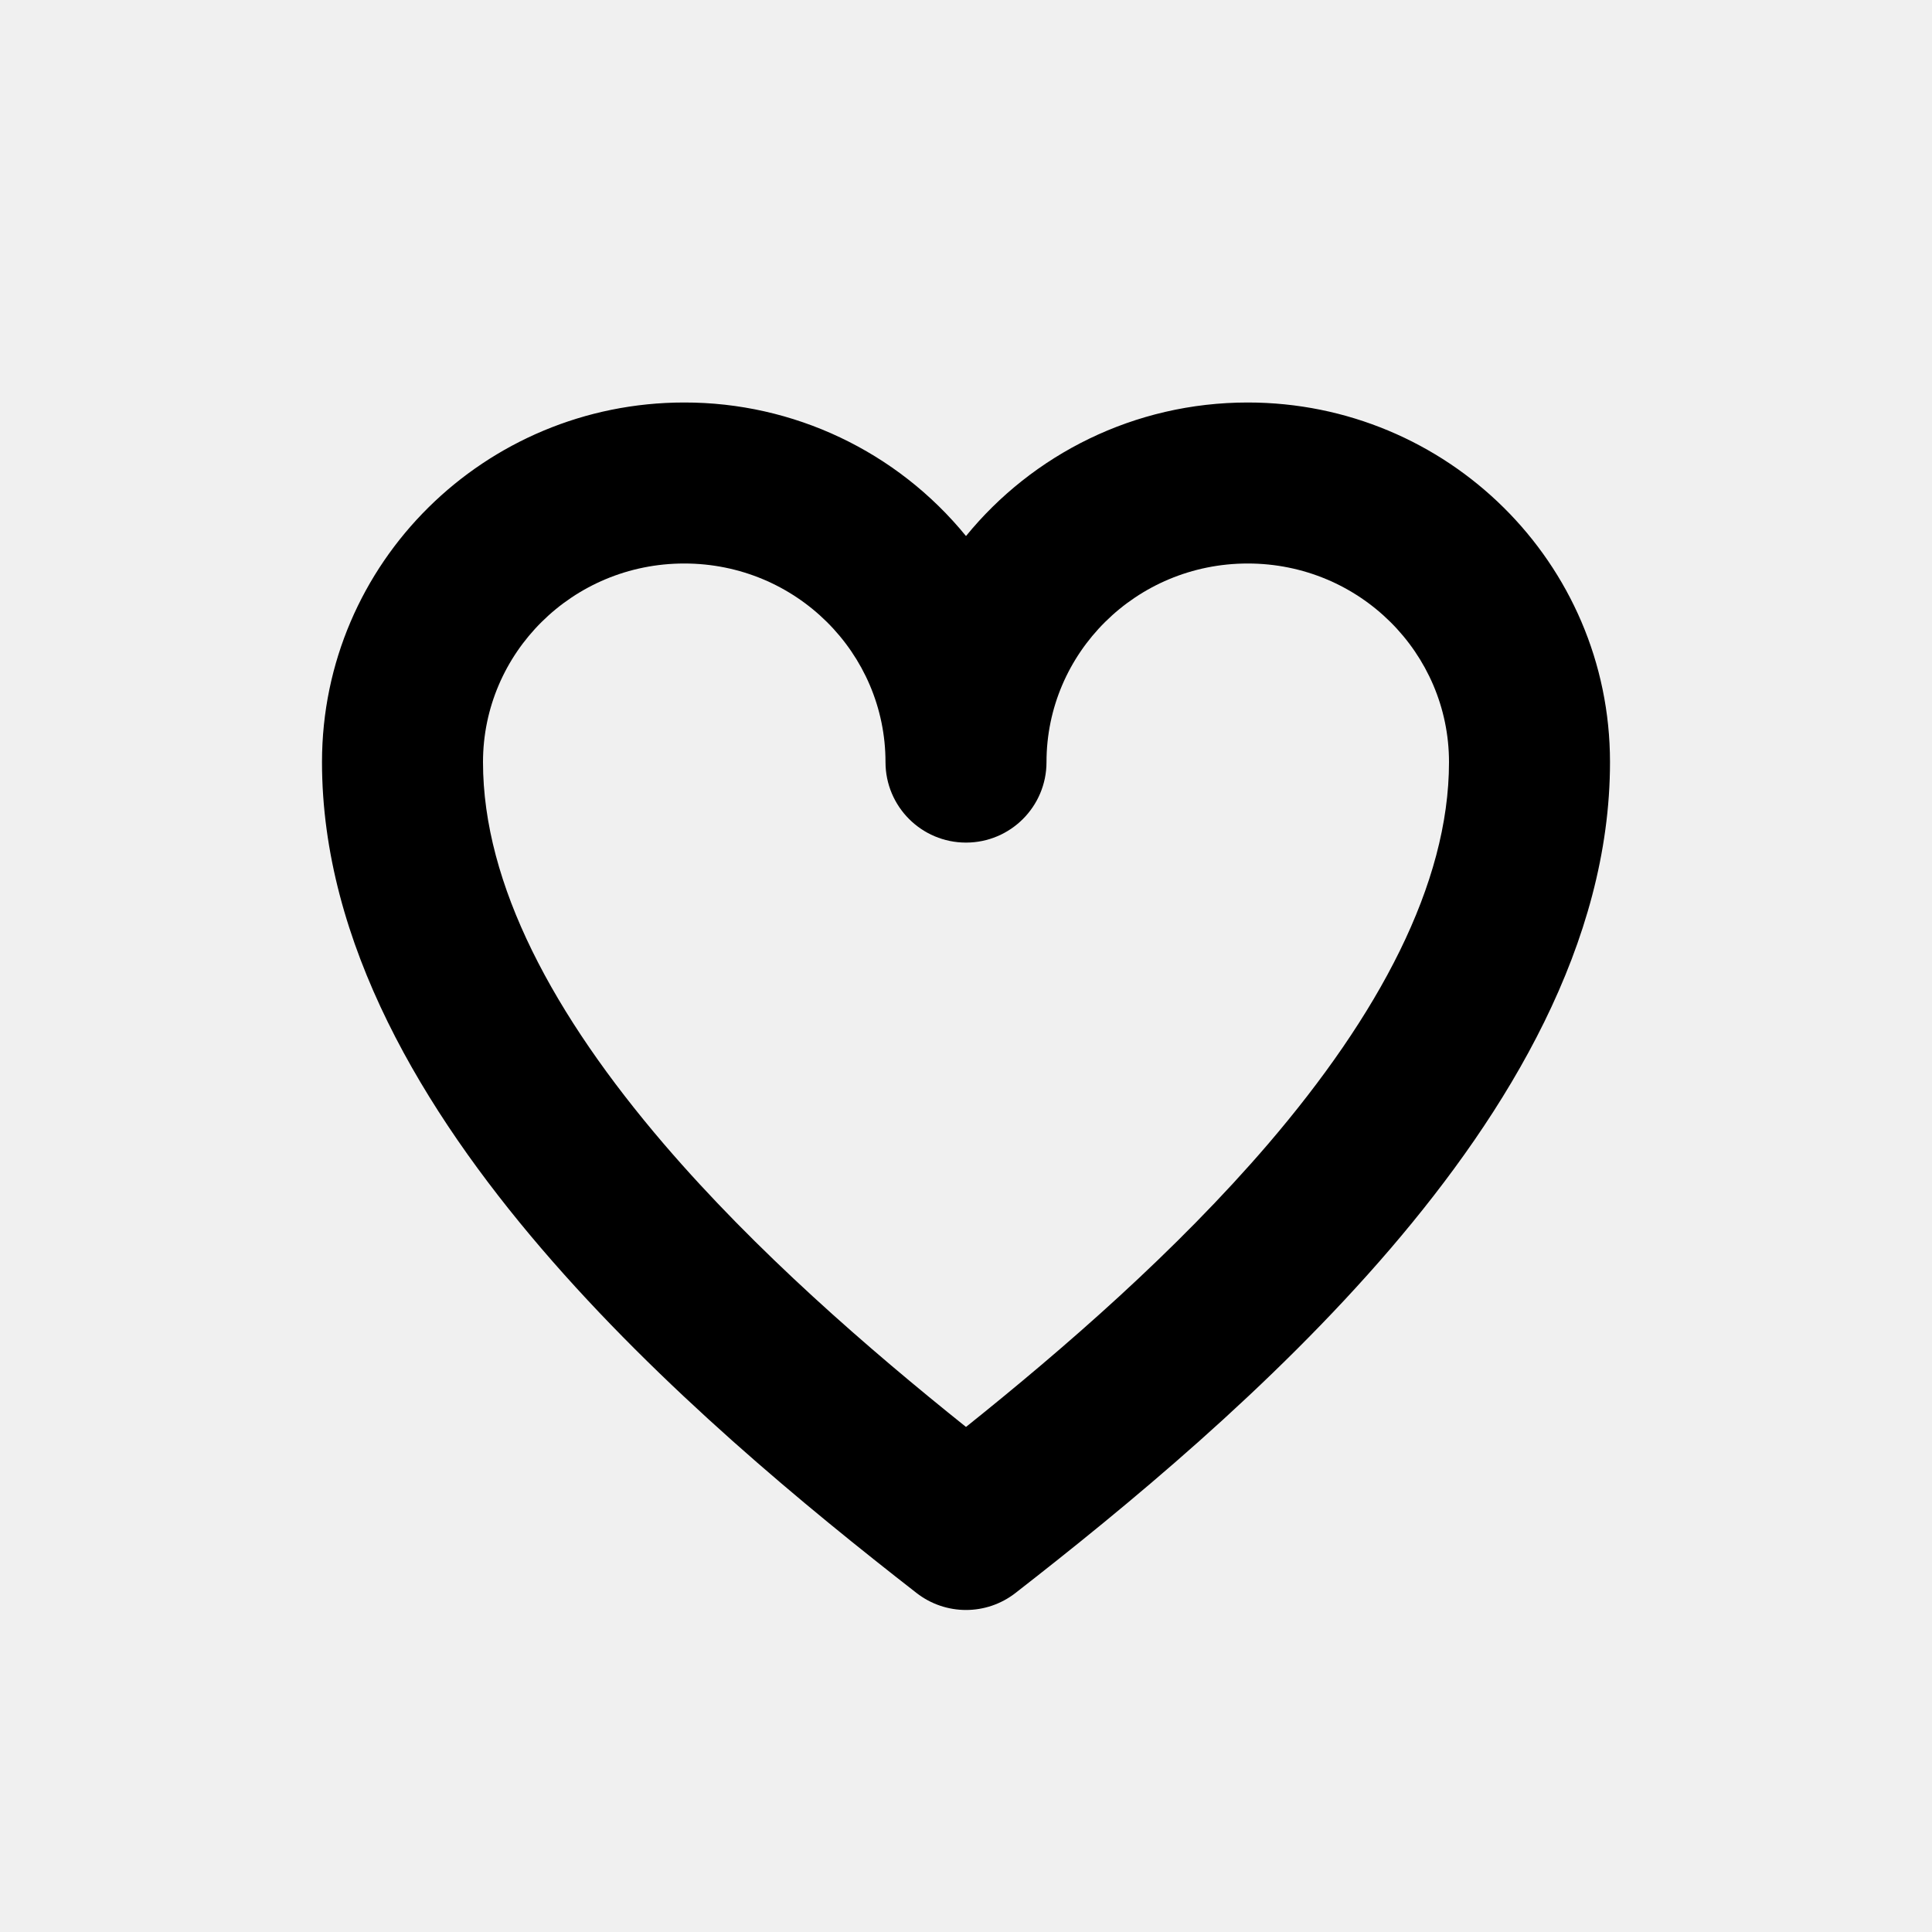
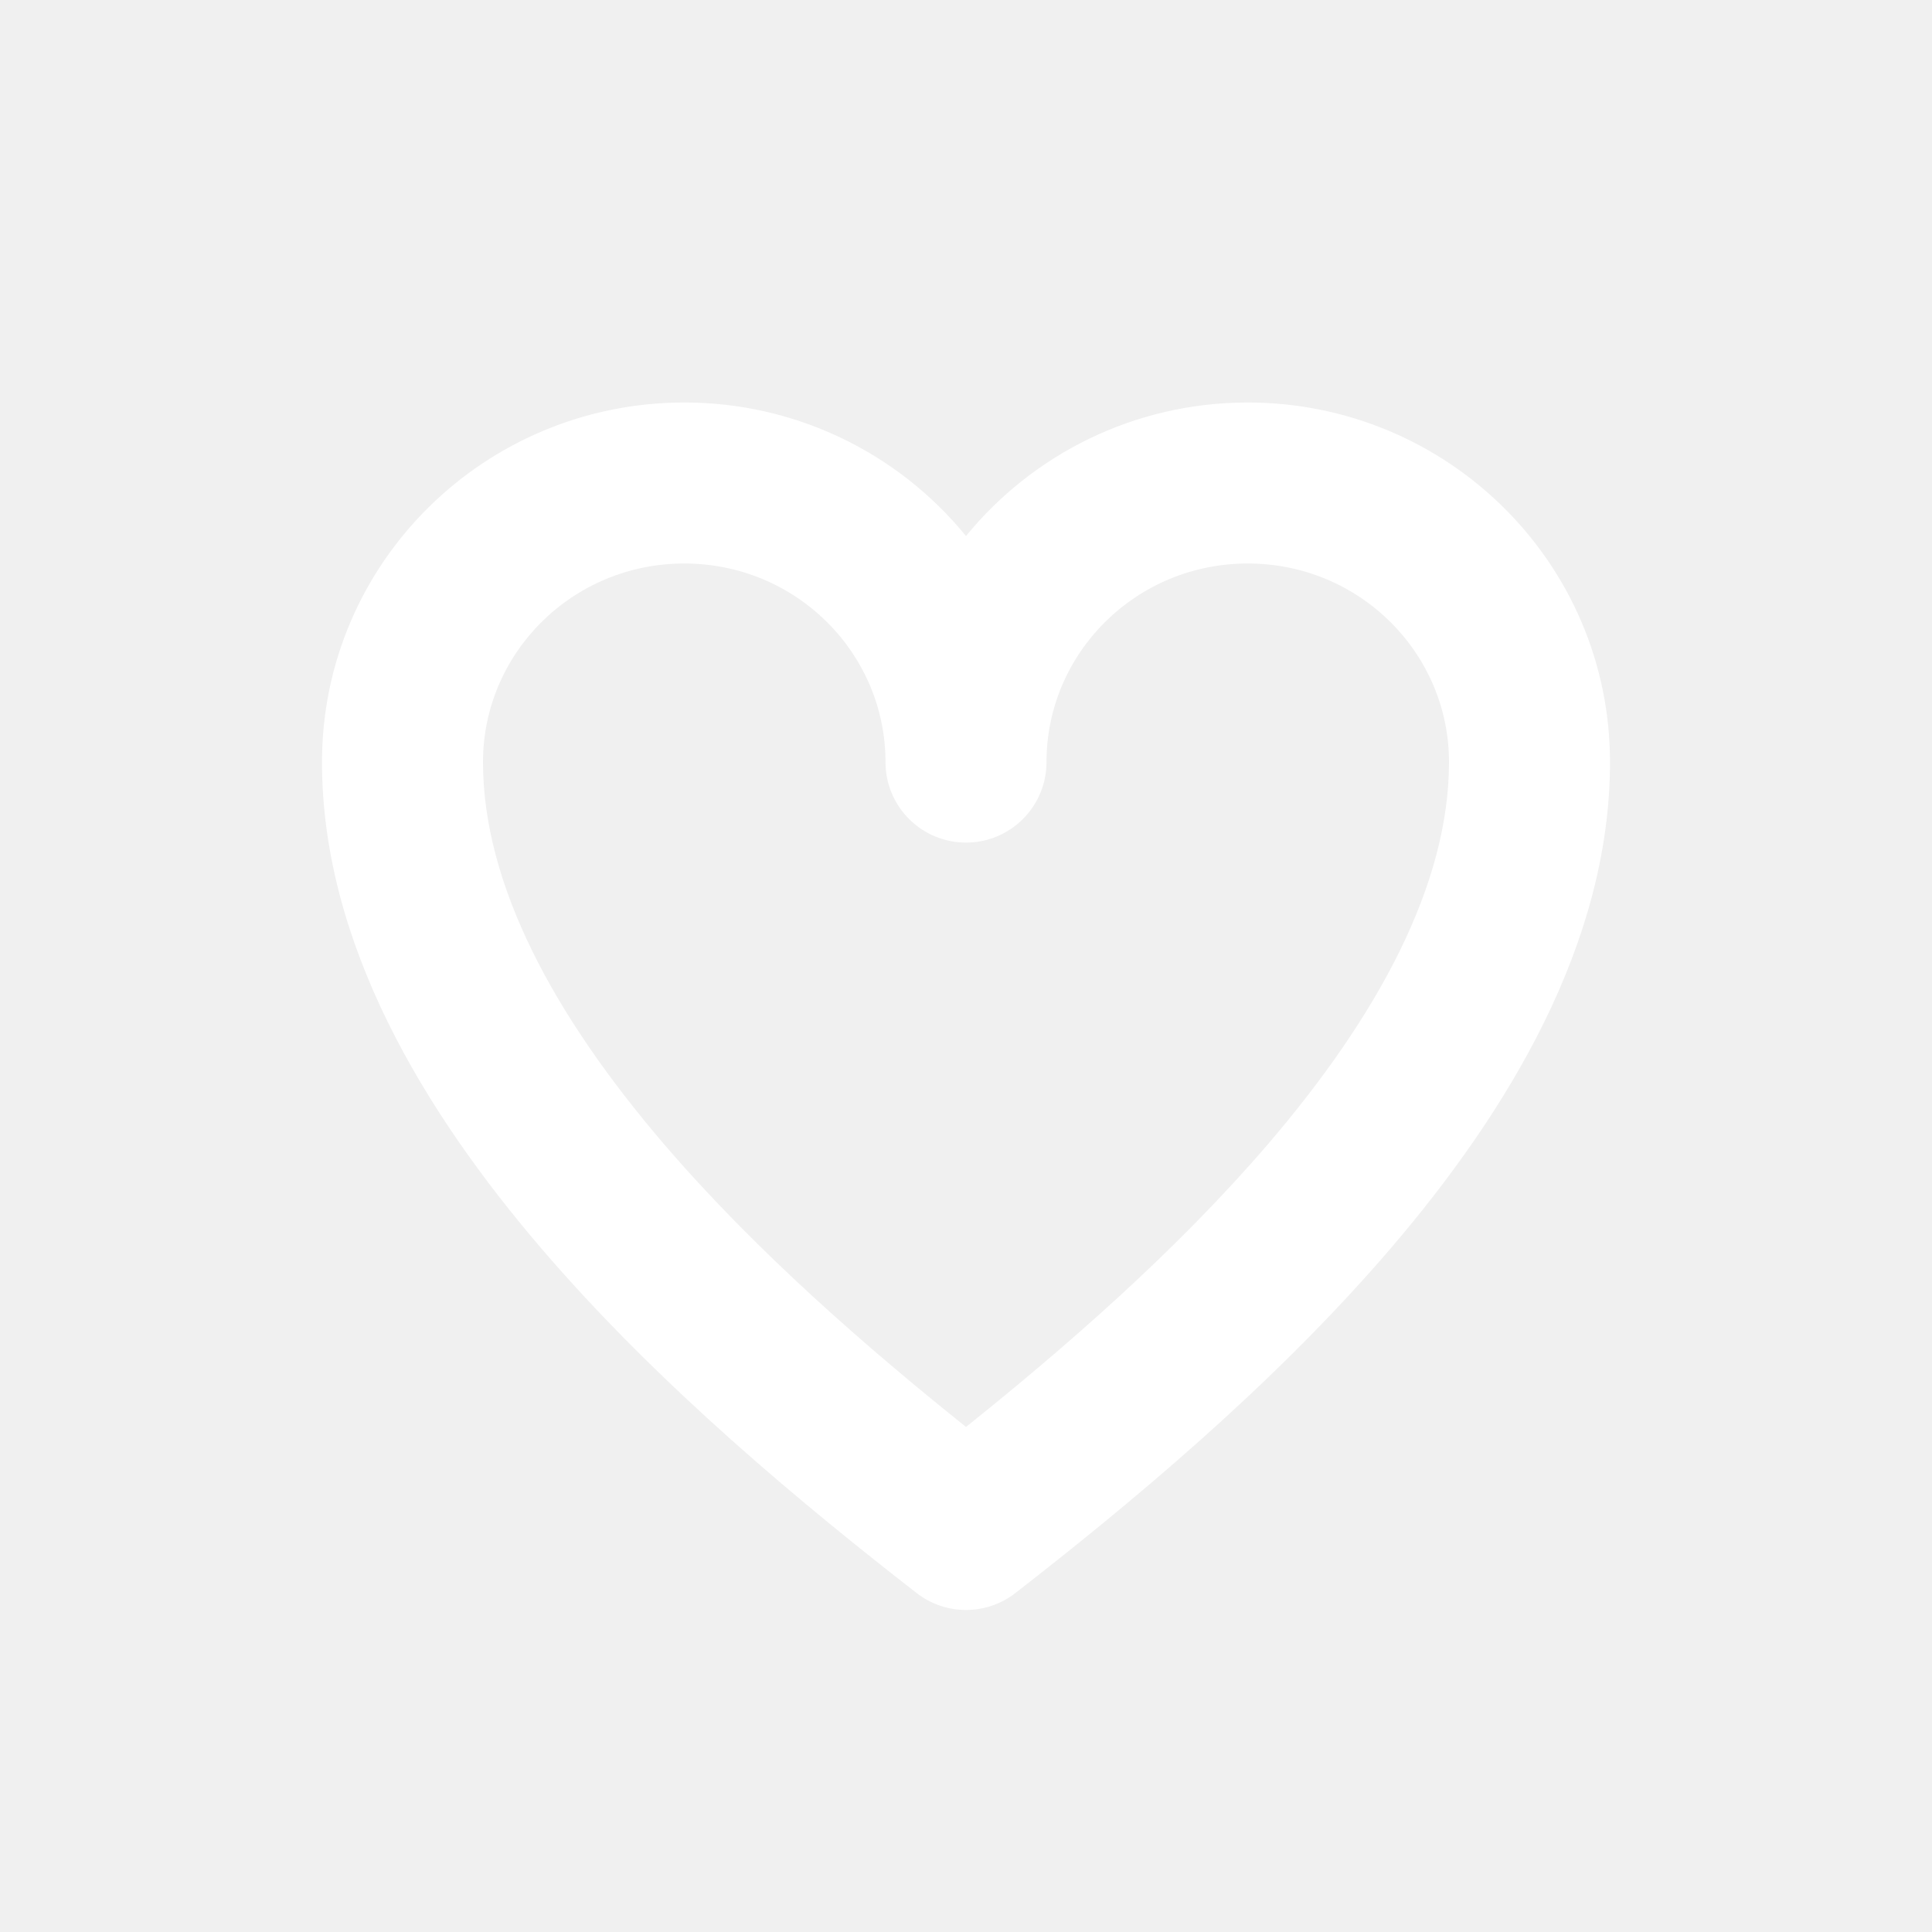
<svg xmlns="http://www.w3.org/2000/svg" width="24" height="24" fill="none">
-   <path fill-rule="evenodd" clip-rule="evenodd" d="M8.5 7C7.11 7 6 8.113 6 9.467c0 1.524.882 3.15 2.246 4.743 1.146 1.337 2.538 2.543 3.754 3.516 1.216-.973 2.608-2.18 3.754-3.516C17.118 12.617 18 10.99 18 9.467 18 8.113 16.89 7 15.5 7S13 8.113 13 9.467a1 1 0 1 1-2 0C11 8.113 9.89 7 8.5 7zm3.5-.341A4.508 4.508 0 0 0 8.5 5C6.024 5 4 6.99 4 9.467c0 2.251 1.267 4.34 2.727 6.044 1.481 1.729 3.297 3.218 4.659 4.278a1 1 0 0 0 1.228 0c1.362-1.06 3.178-2.55 4.659-4.278C18.733 13.807 20 11.718 20 9.467 20 6.99 17.976 5 15.5 5c-1.41 0-2.674.646-3.5 1.659z" fill="#000" />
+   <path fill-rule="evenodd" clip-rule="evenodd" d="M8.5 7C7.11 7 6 8.113 6 9.467c0 1.524.882 3.15 2.246 4.743 1.146 1.337 2.538 2.543 3.754 3.516 1.216-.973 2.608-2.18 3.754-3.516C17.118 12.617 18 10.99 18 9.467 18 8.113 16.89 7 15.5 7S13 8.113 13 9.467a1 1 0 1 1-2 0C11 8.113 9.89 7 8.5 7zm3.5-.341A4.508 4.508 0 0 0 8.5 5C6.024 5 4 6.99 4 9.467c0 2.251 1.267 4.34 2.727 6.044 1.481 1.729 3.297 3.218 4.659 4.278a1 1 0 0 0 1.228 0c1.362-1.06 3.178-2.55 4.659-4.278C18.733 13.807 20 11.718 20 9.467 20 6.99 17.976 5 15.5 5c-1.41 0-2.674.646-3.5 1.659z" fill="#fff" />
</svg>
